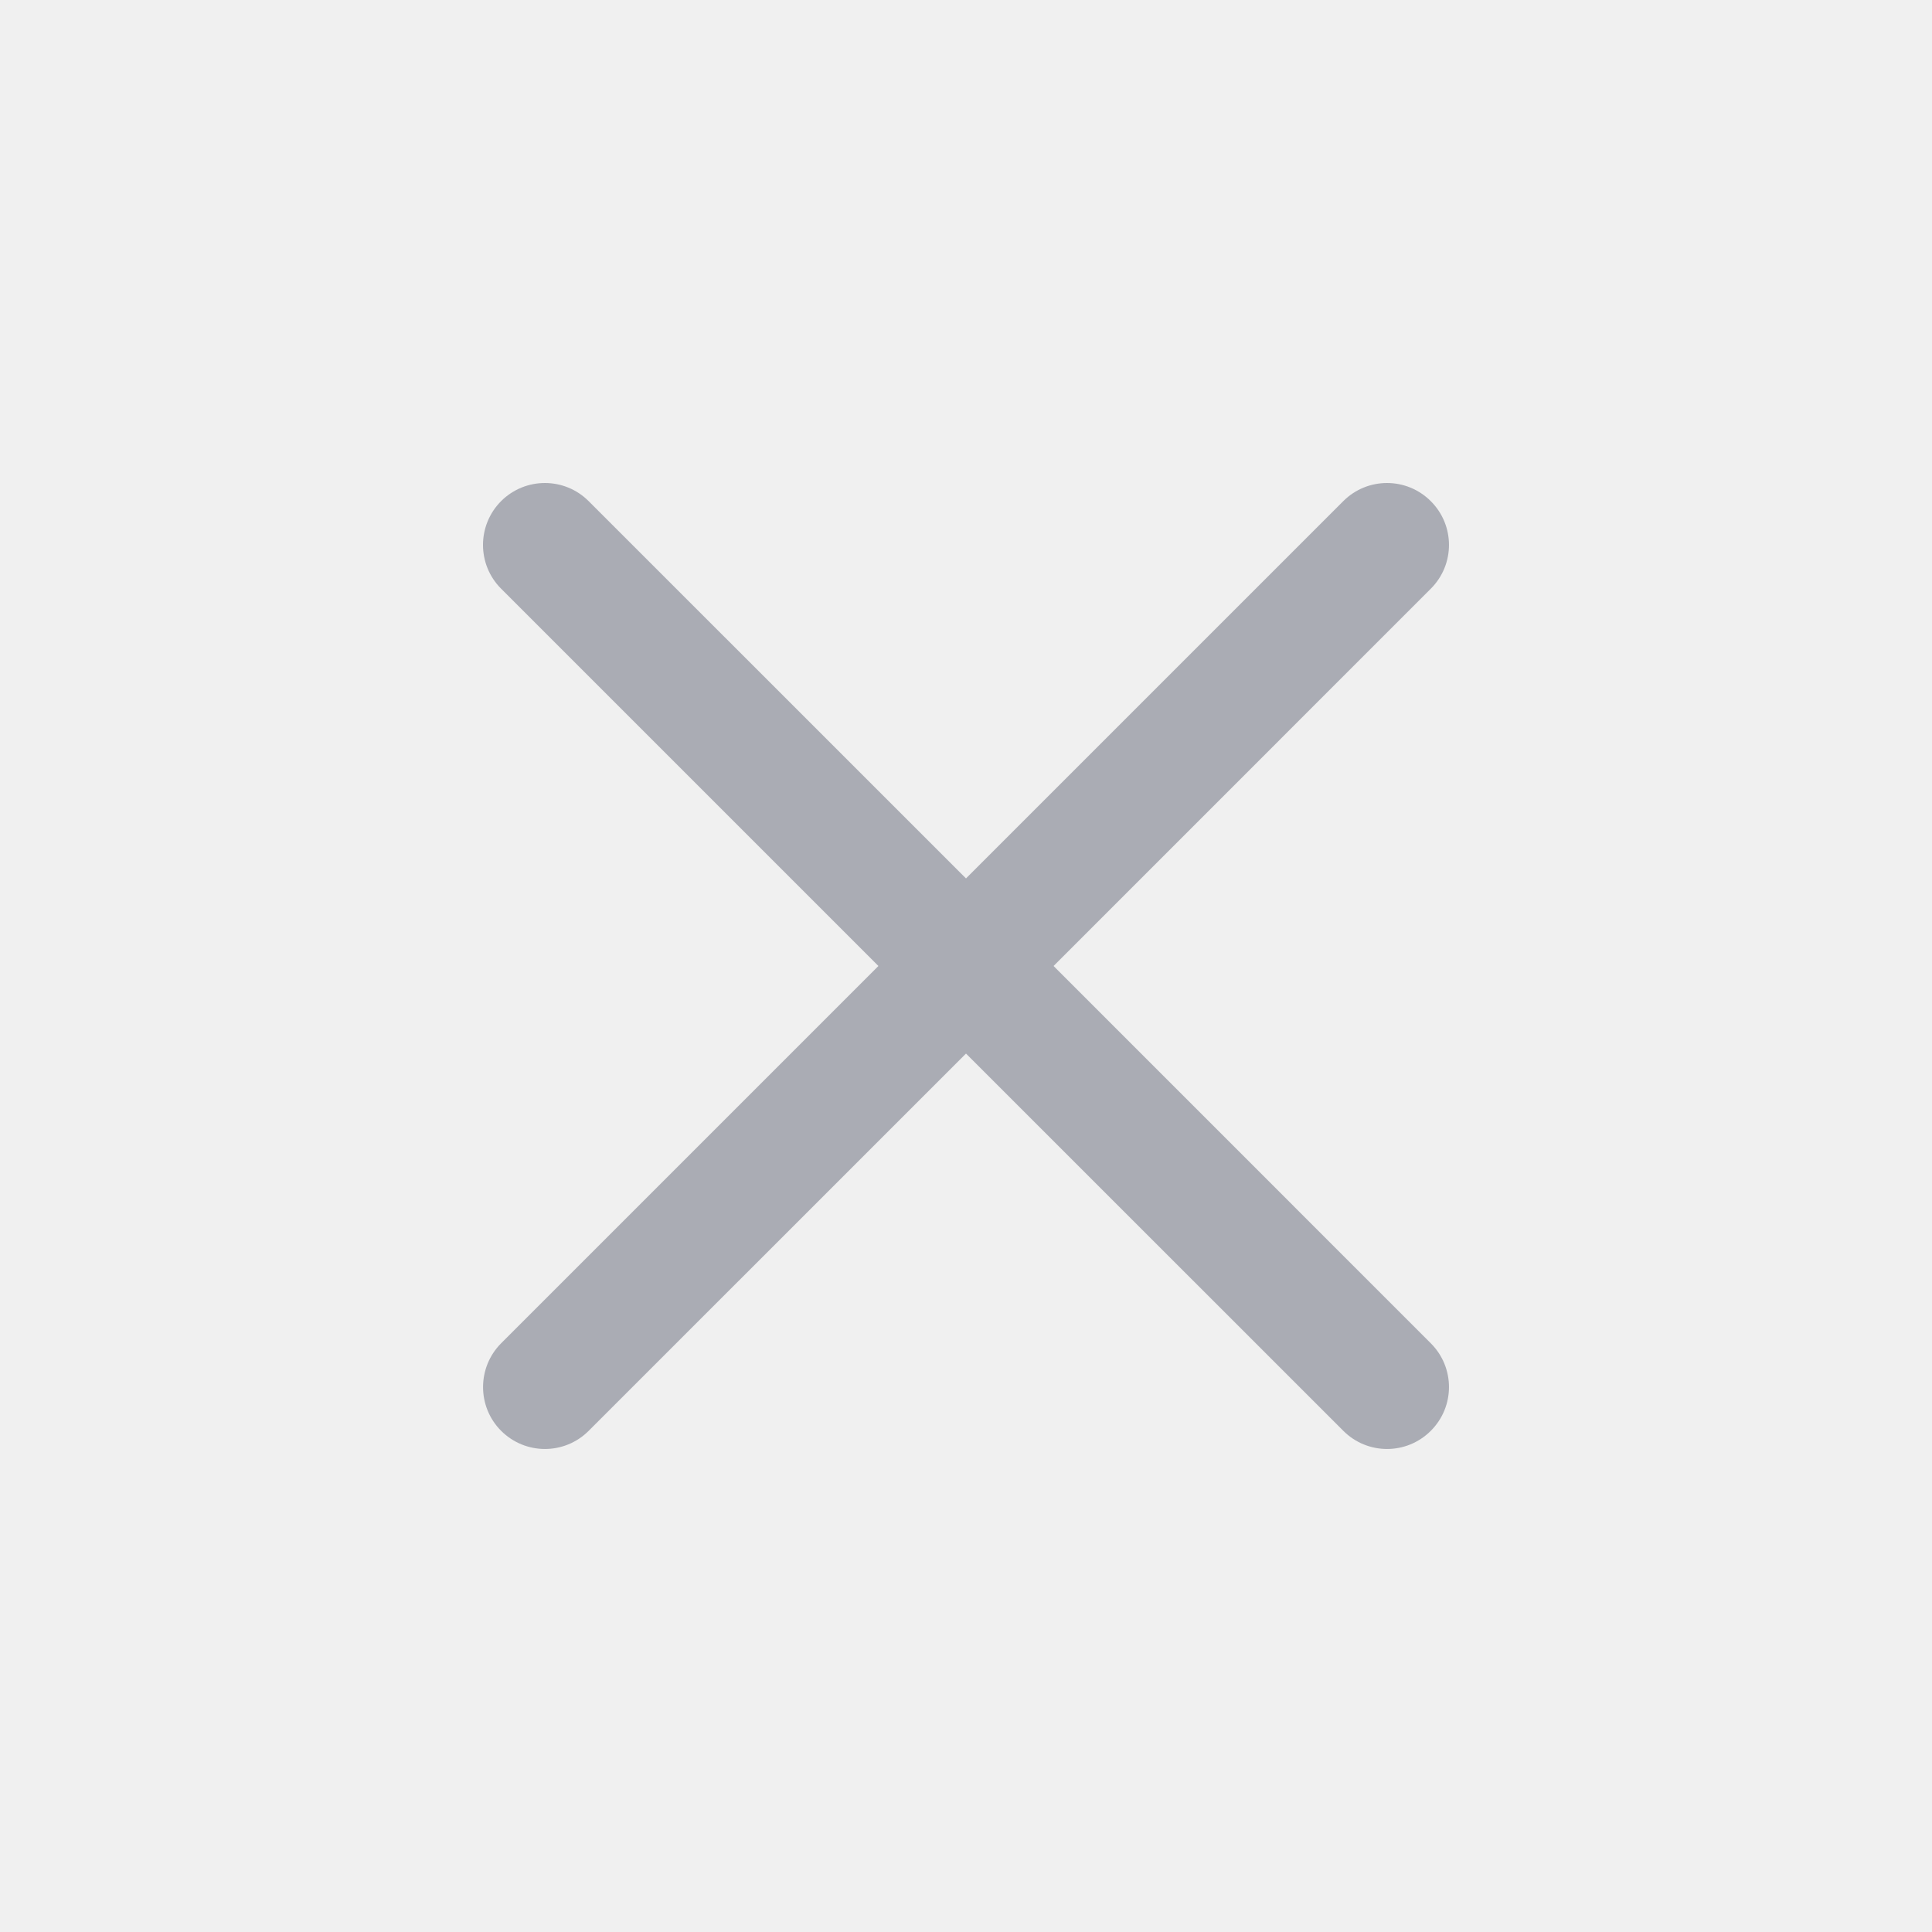
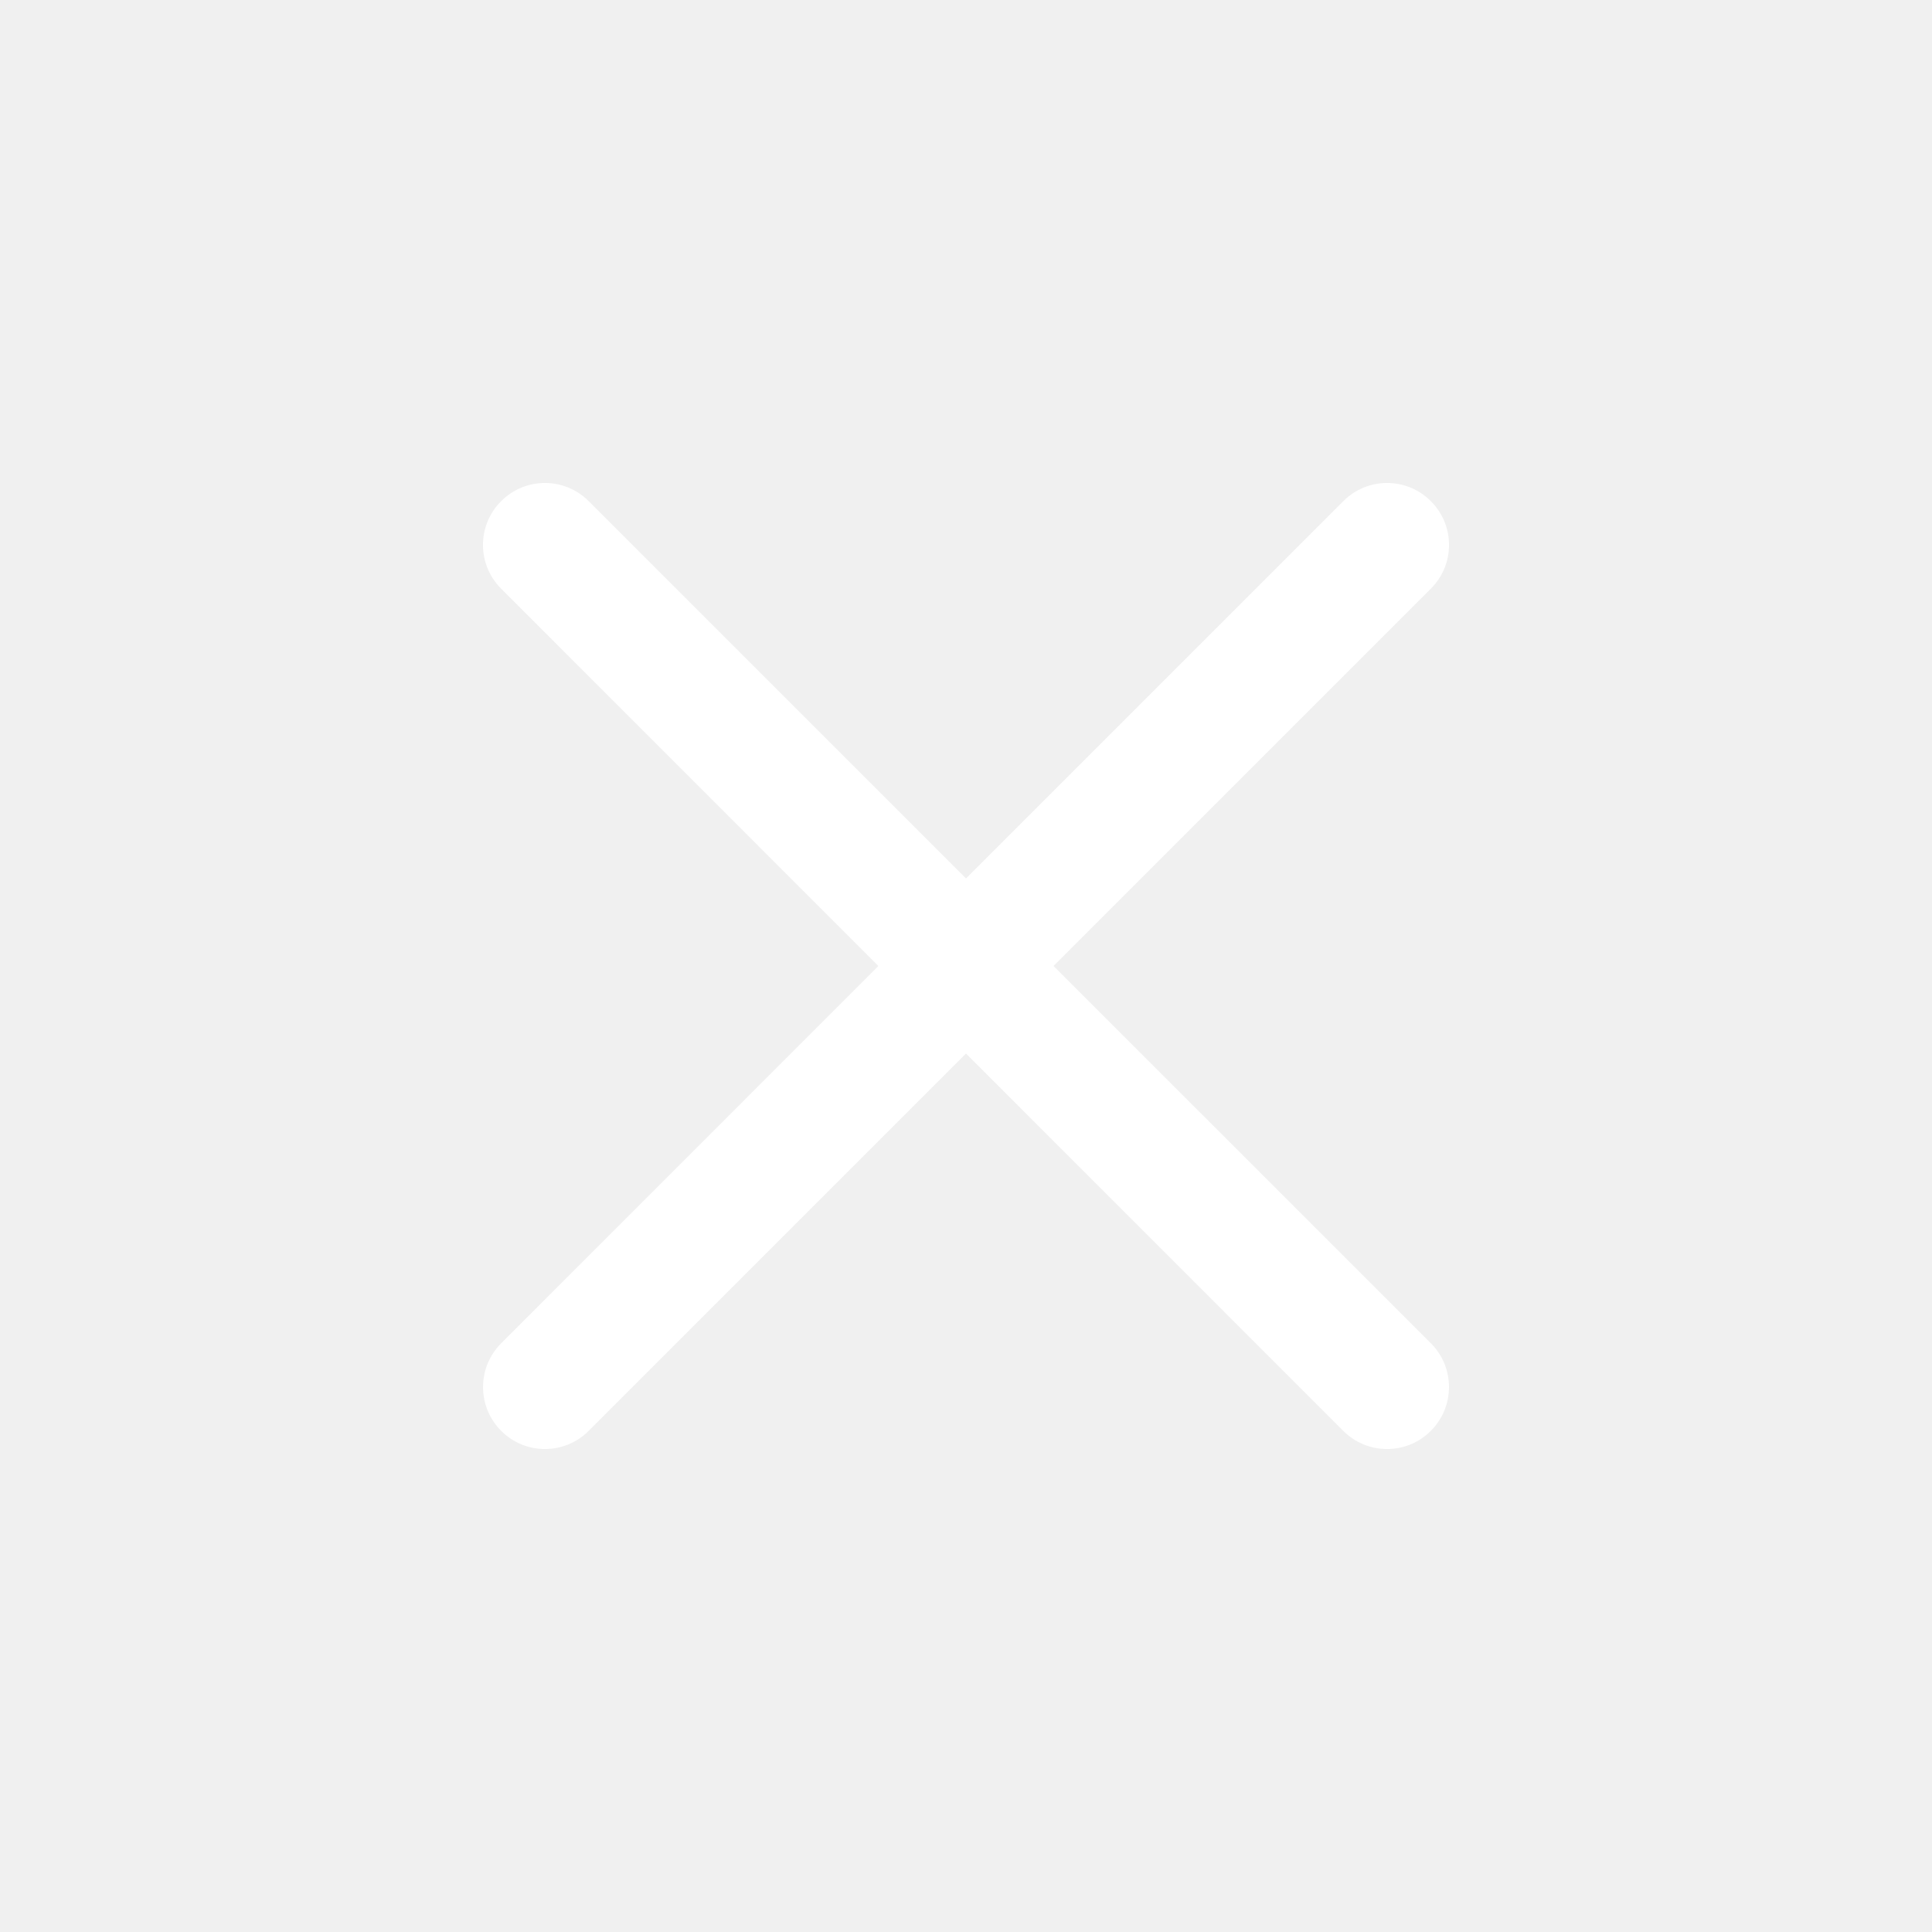
- <svg xmlns="http://www.w3.org/2000/svg" width="24" height="24" viewBox="0 0 24 24" fill="none">
-   <path d="M13.088 12L17.774 7.313C18.075 7.013 18.075 6.526 17.774 6.226C17.474 5.925 16.987 5.925 16.687 6.225L12 10.912L7.313 6.226C7.013 5.925 6.526 5.925 6.225 6.225C5.925 6.526 5.925 7.013 6.225 7.313L10.912 12L6.225 16.687C5.926 16.987 5.926 17.475 6.225 17.774C6.526 18.075 7.013 18.075 7.313 17.774L12 13.088L16.687 17.774C16.987 18.075 17.474 18.075 17.774 17.774C18.075 17.474 18.075 16.987 17.774 16.687L13.088 12Z" fill="#AAACB4" />
+ <svg xmlns="http://www.w3.org/2000/svg" width="20" height="20" viewBox="0 0 20 20" fill="none">
+   <path d="M10.906 10L14.812 6.094C15.063 5.844 15.063 5.438 14.812 5.188C14.562 4.937 14.156 4.937 13.906 5.188L10 9.094L6.094 5.188C5.844 4.937 5.438 4.937 5.188 5.188C4.937 5.438 4.937 5.844 5.188 6.094L9.093 10L5.188 13.906C4.938 14.155 4.938 14.562 5.188 14.812C5.438 15.063 5.844 15.063 6.094 14.812L10 10.906L13.905 14.812C14.156 15.063 14.562 15.063 14.812 14.812C15.062 14.562 15.063 14.156 14.812 13.905L10.906 10Z" fill="white" />
</svg>
